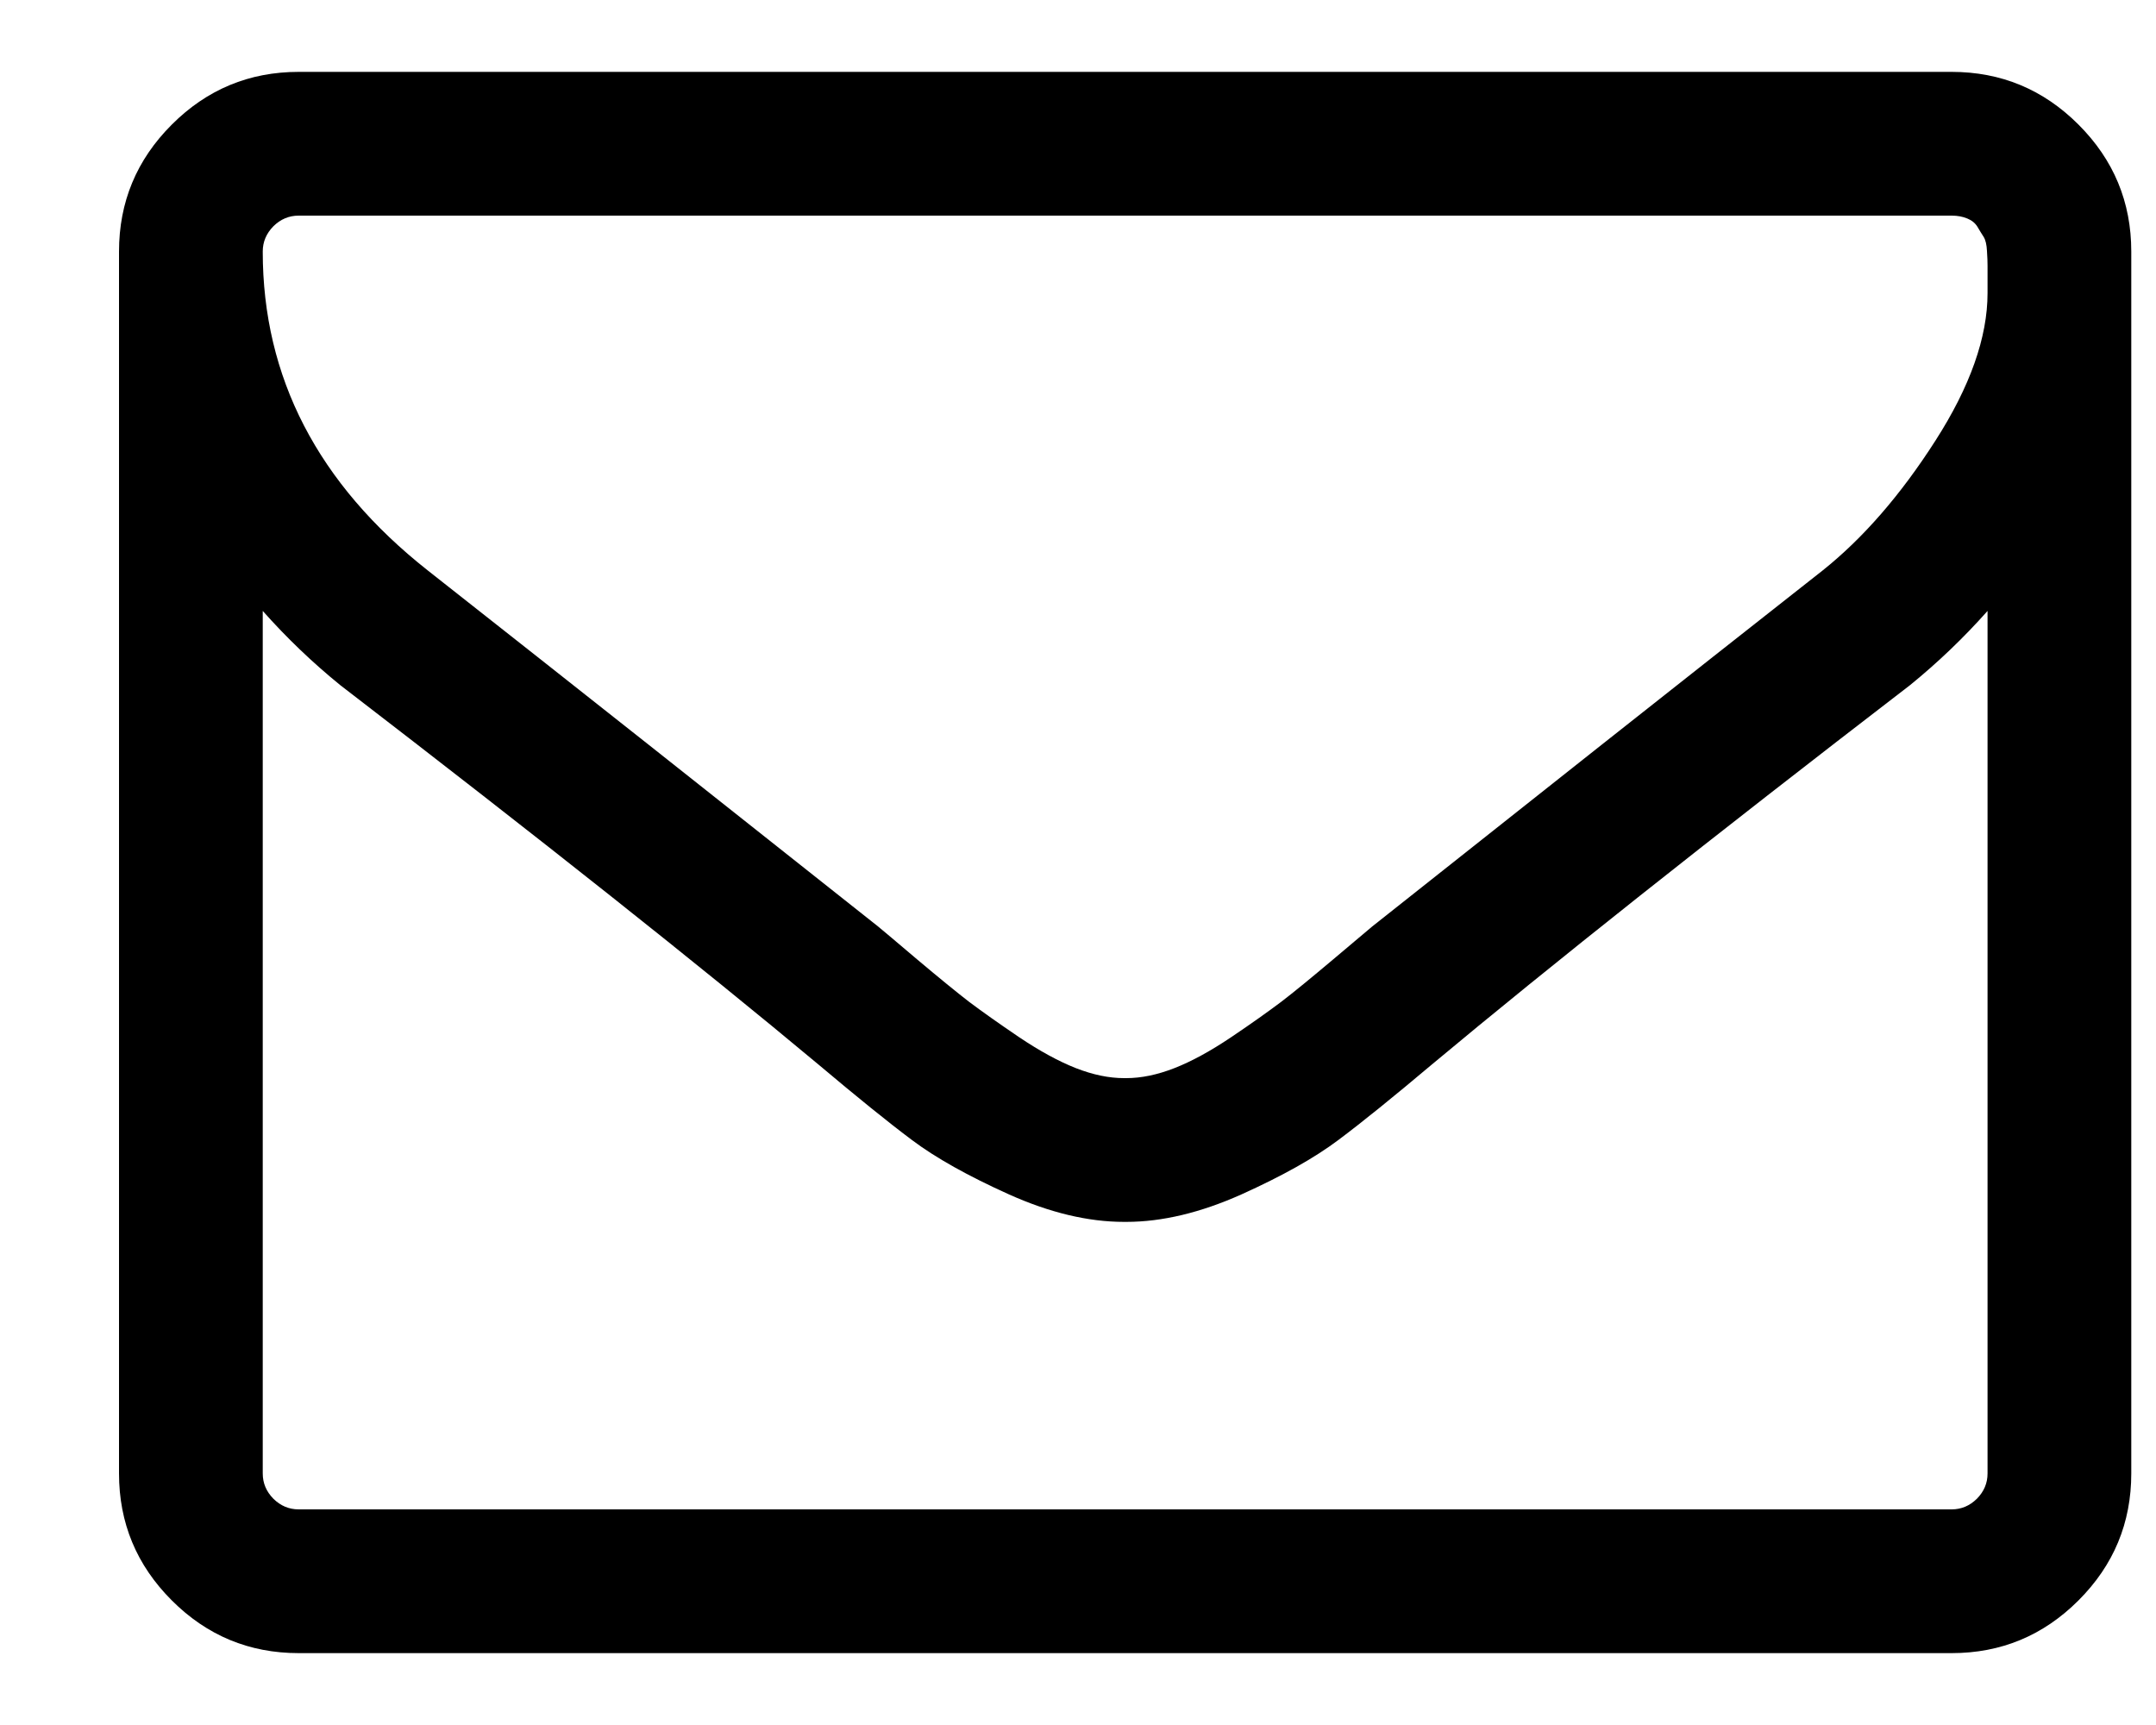
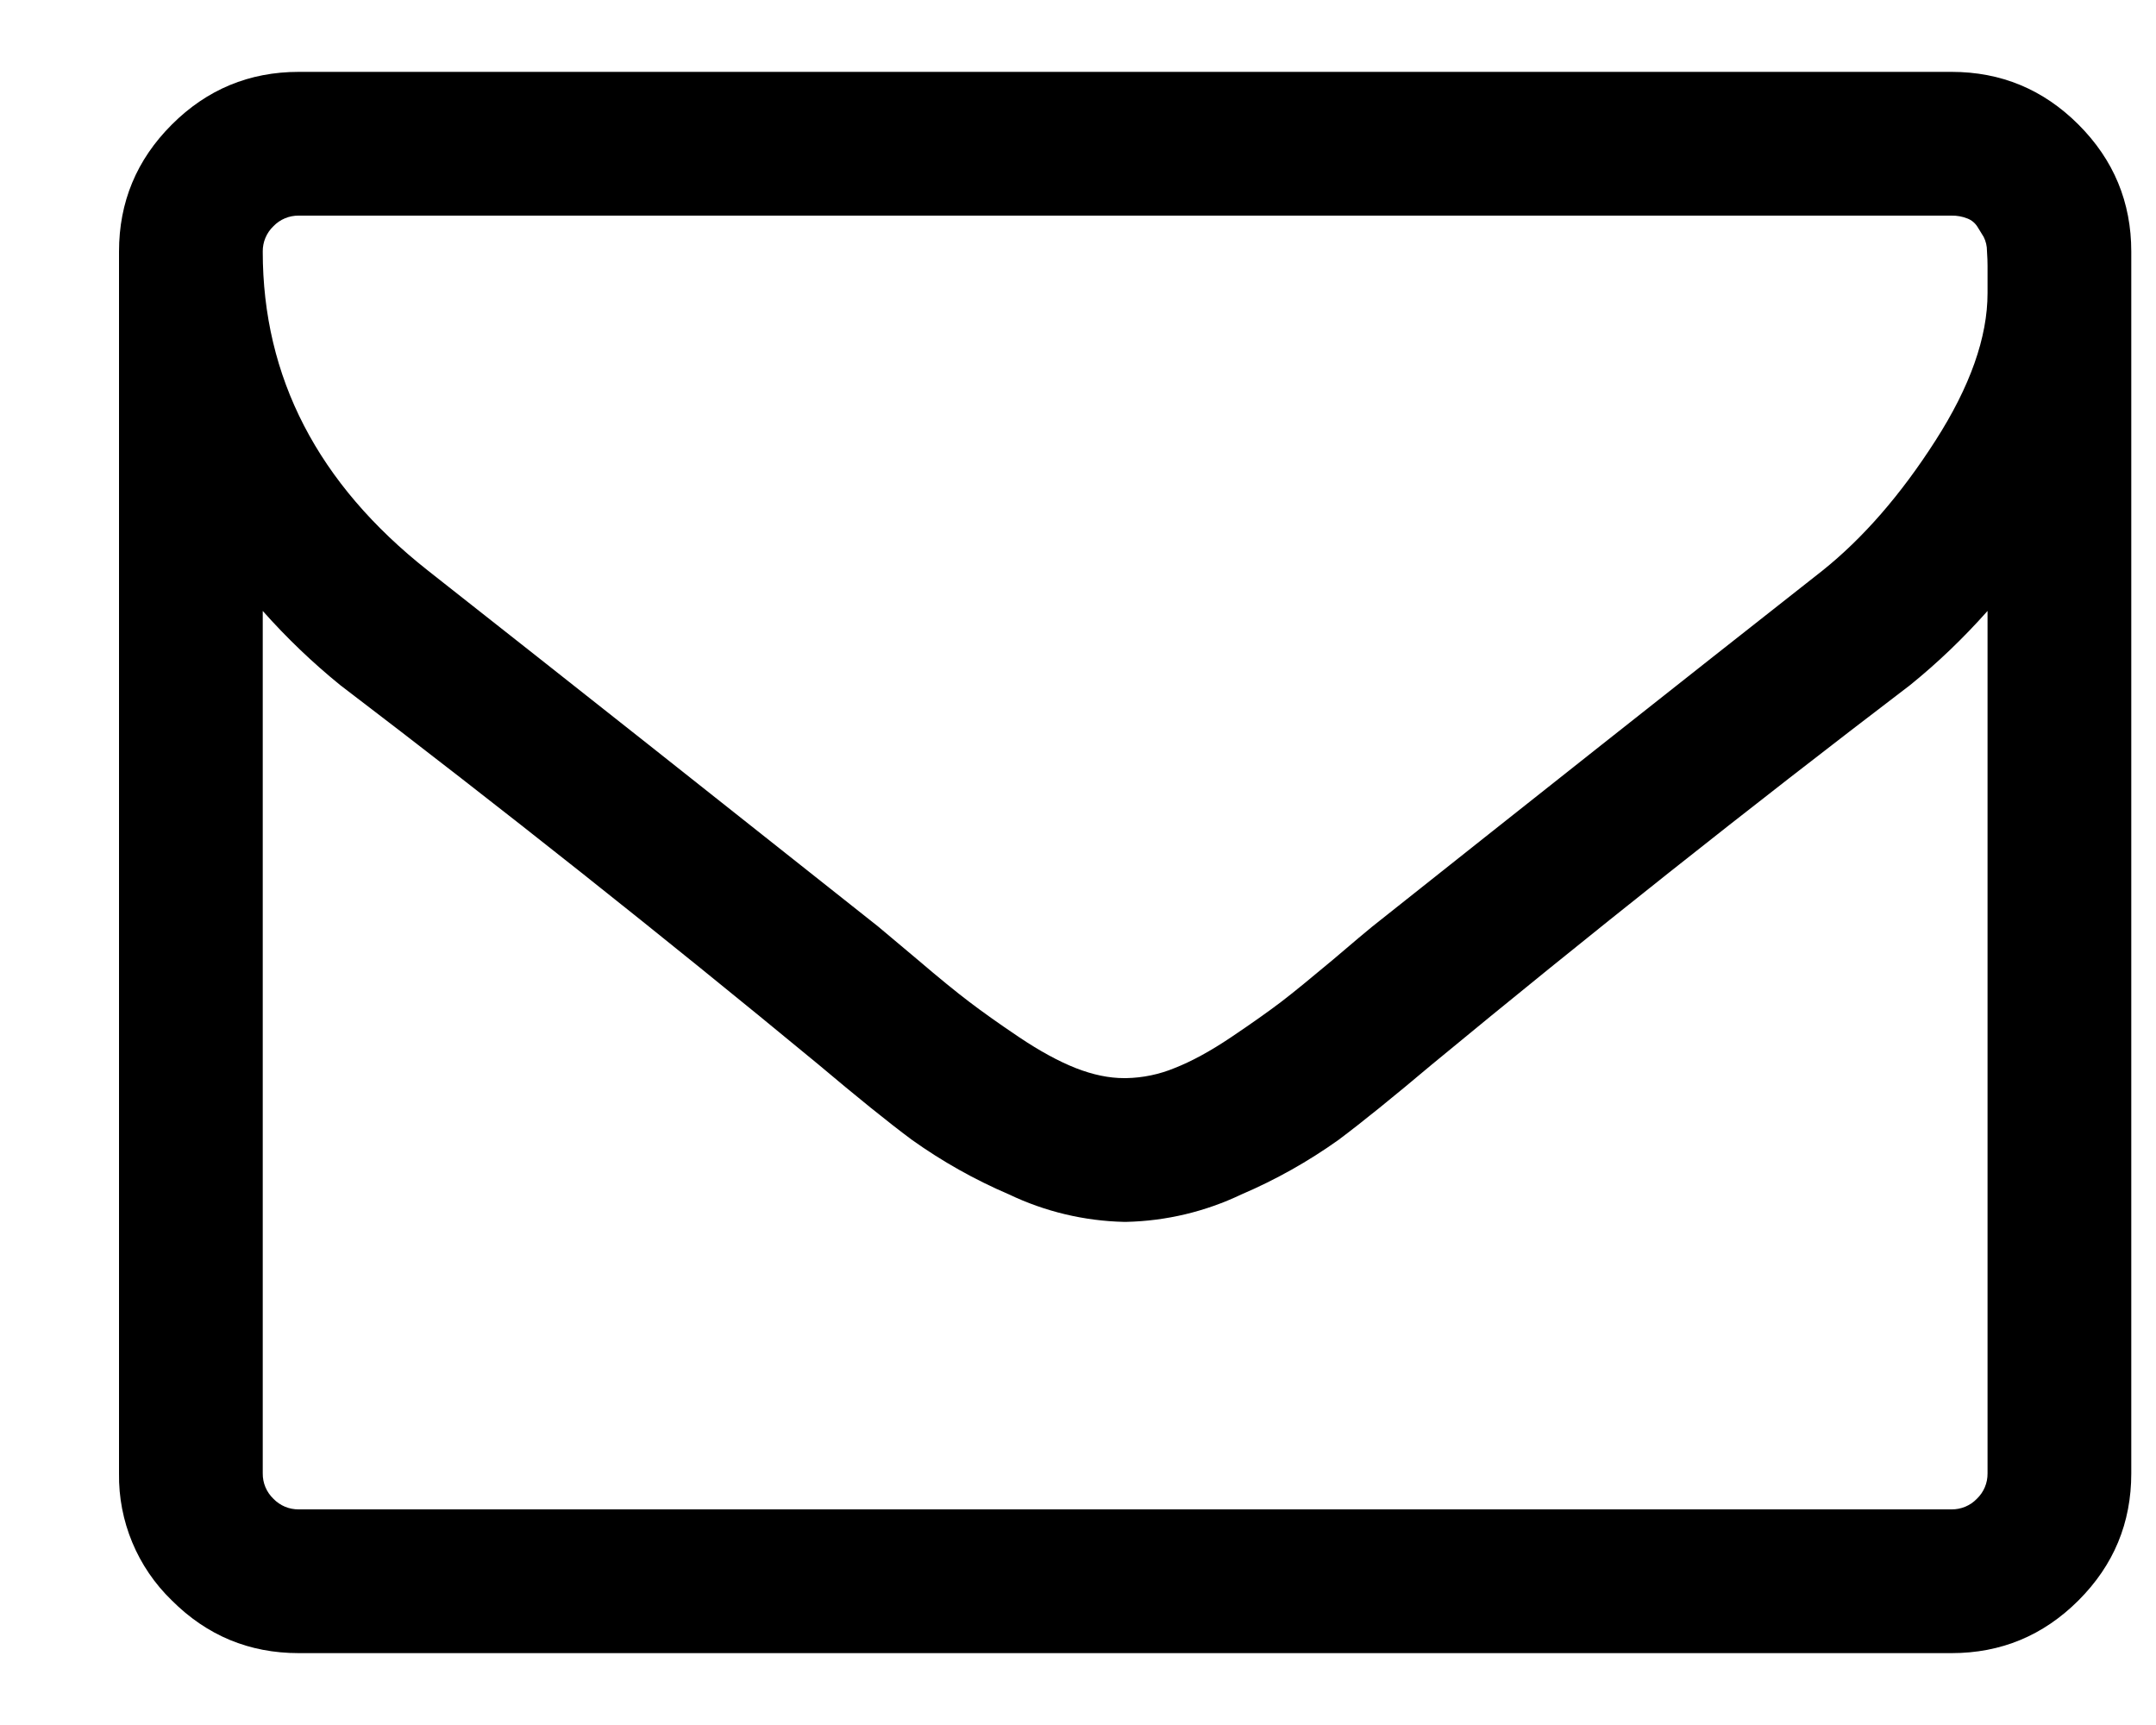
- <svg xmlns="http://www.w3.org/2000/svg" width="15px" height="12px" viewBox="0 0 15 12" version="1.1">
-   <defs />
-   <g id="Page-1" stroke="none" stroke-width="1" fill="none" fill-rule="evenodd">
-     <g id="FontAwesome-4.3" transform="translate(-40, -3312)" fill="#000000">
-       <path d="M53.828,3322.25 L53.828,3316.25 C53.661,3316.438 53.482,3316.609 53.289,3316.766 C51.893,3317.839 50.784,3318.719 49.961,3319.406 C49.695,3319.63 49.479,3319.805 49.312,3319.93 C49.146,3320.055 48.921,3320.181 48.637,3320.309 C48.353,3320.436 48.086,3320.5 47.836,3320.5 L47.82,3320.5 C47.57,3320.5 47.303,3320.436 47.02,3320.309 C46.736,3320.181 46.51,3320.055 46.344,3319.93 C46.177,3319.805 45.961,3319.63 45.695,3319.406 C44.872,3318.719 43.763,3317.839 42.367,3316.766 C42.174,3316.609 41.995,3316.438 41.828,3316.25 L41.828,3322.25 C41.828,3322.318 41.853,3322.376 41.902,3322.426 C41.952,3322.475 42.01,3322.5 42.078,3322.5 L53.578,3322.5 C53.646,3322.5 53.704,3322.475 53.754,3322.426 C53.803,3322.376 53.828,3322.318 53.828,3322.25 Z M53.828,3314.039 L53.828,3313.848 C53.828,3313.824 53.827,3313.79 53.824,3313.746 C53.822,3313.702 53.814,3313.669 53.801,3313.648 C53.788,3313.628 53.773,3313.604 53.758,3313.578 C53.742,3313.552 53.719,3313.533 53.687,3313.52 C53.656,3313.507 53.62,3313.5 53.578,3313.5 L42.078,3313.5 C42.01,3313.5 41.952,3313.525 41.902,3313.574 C41.853,3313.624 41.828,3313.682 41.828,3313.75 C41.828,3314.625 42.211,3315.365 42.977,3315.969 C43.982,3316.76 45.026,3317.586 46.109,3318.445 C46.141,3318.471 46.232,3318.548 46.383,3318.676 C46.534,3318.803 46.654,3318.901 46.742,3318.969 C46.831,3319.036 46.947,3319.118 47.09,3319.215 C47.233,3319.311 47.365,3319.383 47.484,3319.43 C47.604,3319.477 47.716,3319.5 47.82,3319.5 L47.836,3319.5 C47.94,3319.5 48.052,3319.477 48.172,3319.43 C48.292,3319.383 48.423,3319.311 48.566,3319.215 C48.71,3319.118 48.825,3319.036 48.914,3318.969 C49.003,3318.901 49.122,3318.803 49.273,3318.676 C49.424,3318.548 49.516,3318.471 49.547,3318.445 C50.63,3317.586 51.674,3316.76 52.68,3315.969 C52.961,3315.745 53.223,3315.444 53.465,3315.066 C53.707,3314.689 53.828,3314.346 53.828,3314.039 Z M54.828,3313.75 L54.828,3322.25 C54.828,3322.594 54.706,3322.888 54.461,3323.133 C54.216,3323.378 53.922,3323.5 53.578,3323.5 L42.078,3323.5 C41.734,3323.5 41.44,3323.378 41.195,3323.133 C40.95,3322.888 40.828,3322.594 40.828,3322.25 L40.828,3313.75 C40.828,3313.406 40.95,3313.112 41.195,3312.867 C41.44,3312.622 41.734,3312.5 42.078,3312.5 L53.578,3312.5 C53.922,3312.5 54.216,3312.622 54.461,3312.867 C54.706,3313.112 54.828,3313.406 54.828,3313.75 Z" id="" />
-     </g>
-   </g>
+ <svg xmlns="http://www.w3.org/2000/svg" width="15" height="12" viewBox="0 0 15 12">
+   <path d="M13.828 10.25v-6c-.167.188-.346.36-.539.516a109.45 109.45 0 0 0-3.328 2.64c-.266.224-.482.399-.649.524a3.609 3.609 0 0 1-.675.379 1.96 1.96 0 0 1-.801.191H7.82a1.96 1.96 0 0 1-.8-.191 3.609 3.609 0 0 1-.676-.38c-.167-.124-.383-.299-.649-.523a109.45 109.45 0 0 0-3.328-2.64 4.578 4.578 0 0 1-.539-.516v6a.24.24 0 0 0 .074.176.24.24 0 0 0 .176.074h11.5a.24.24 0 0 0 .176-.074.24.24 0 0 0 .074-.176zm0-8.21v-.192c0-.024-.001-.058-.004-.102a.214.214 0 0 0-.023-.098 4.567 4.567 0 0 1-.043-.07.143.143 0 0 0-.07-.058.283.283 0 0 0-.11-.02h-11.5a.24.24 0 0 0-.176.074.24.24 0 0 0-.074.176c0 .875.383 1.615 1.149 2.219 1.005.791 2.049 1.617 3.132 2.476l.274.23c.15.128.27.226.36.294.088.067.204.15.347.246s.275.168.394.215c.12.047.232.07.336.07h.016a.925.925 0 0 0 .336-.07c.12-.047.251-.119.394-.215.144-.097.26-.179.348-.246.089-.068.208-.166.36-.293.15-.128.242-.205.273-.23 1.083-.86 2.127-1.686 3.133-2.477.28-.224.543-.525.785-.903.242-.377.363-.72.363-1.027zm1-.29v8.5c0 .344-.122.638-.367.883s-.54.367-.883.367h-11.5c-.344 0-.638-.122-.883-.367a1.204 1.204 0 0 1-.367-.883v-8.5c0-.344.122-.638.367-.883S1.735.5 2.078.5h11.5c.344 0 .638.122.883.367s.367.54.367.883z" fill="#000" fill-rule="evenodd" />
</svg>
